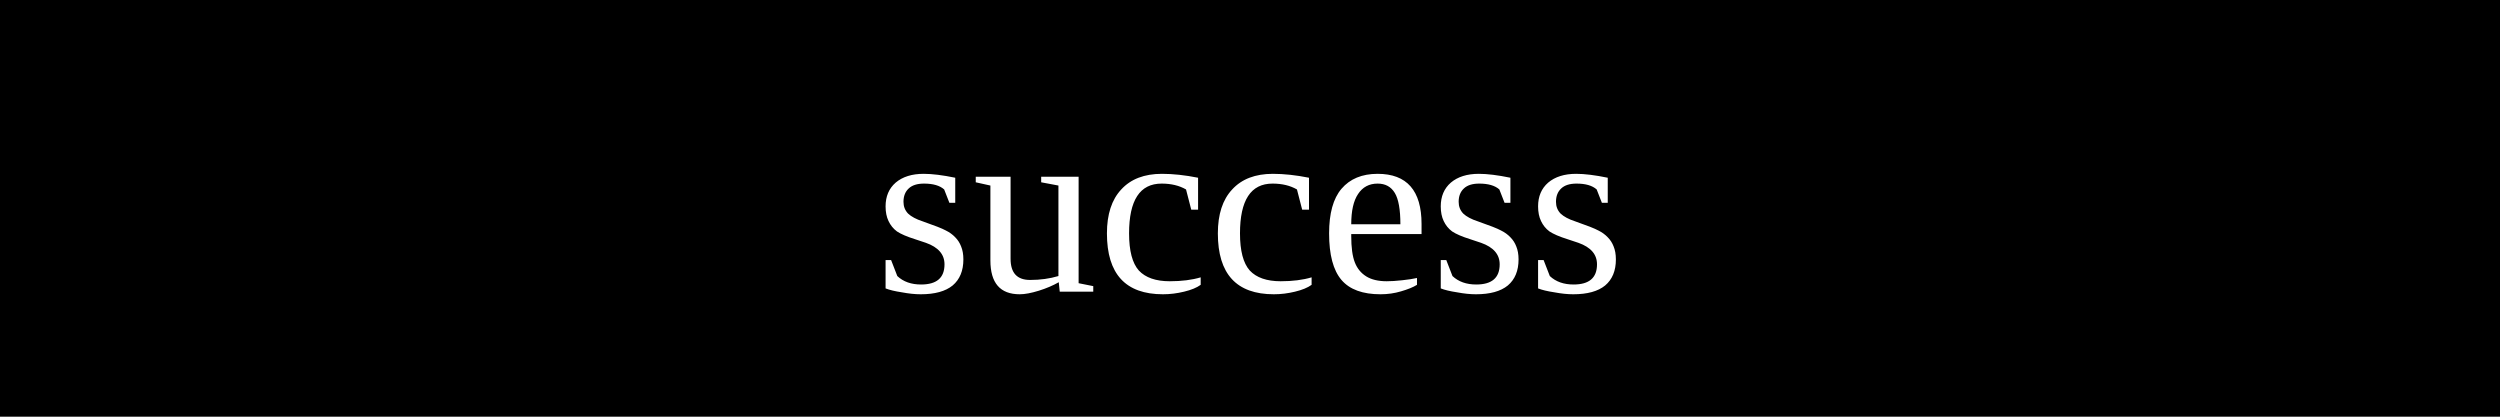
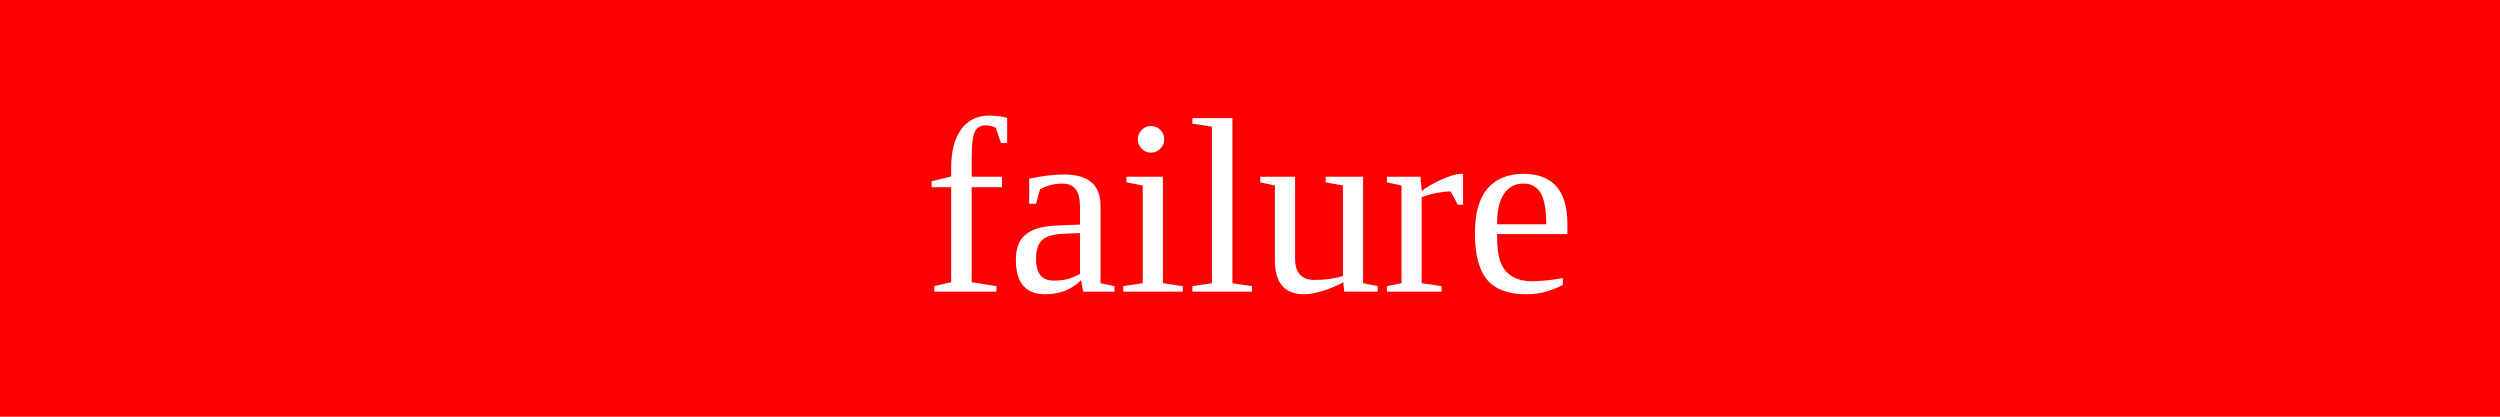
<svg xmlns="http://www.w3.org/2000/svg" width="120" height="20">
-   <rect width="120" height="20" fill="brightgreen" />
-   <text x="60" y="14" fill="white" font-size="12" text-anchor="middle">success</text>
+   <rect width="120" height="20" fill="red" />
+   <text x="60" y="14" fill="white" font-size="12" text-anchor="middle">failure</text>
</svg>
